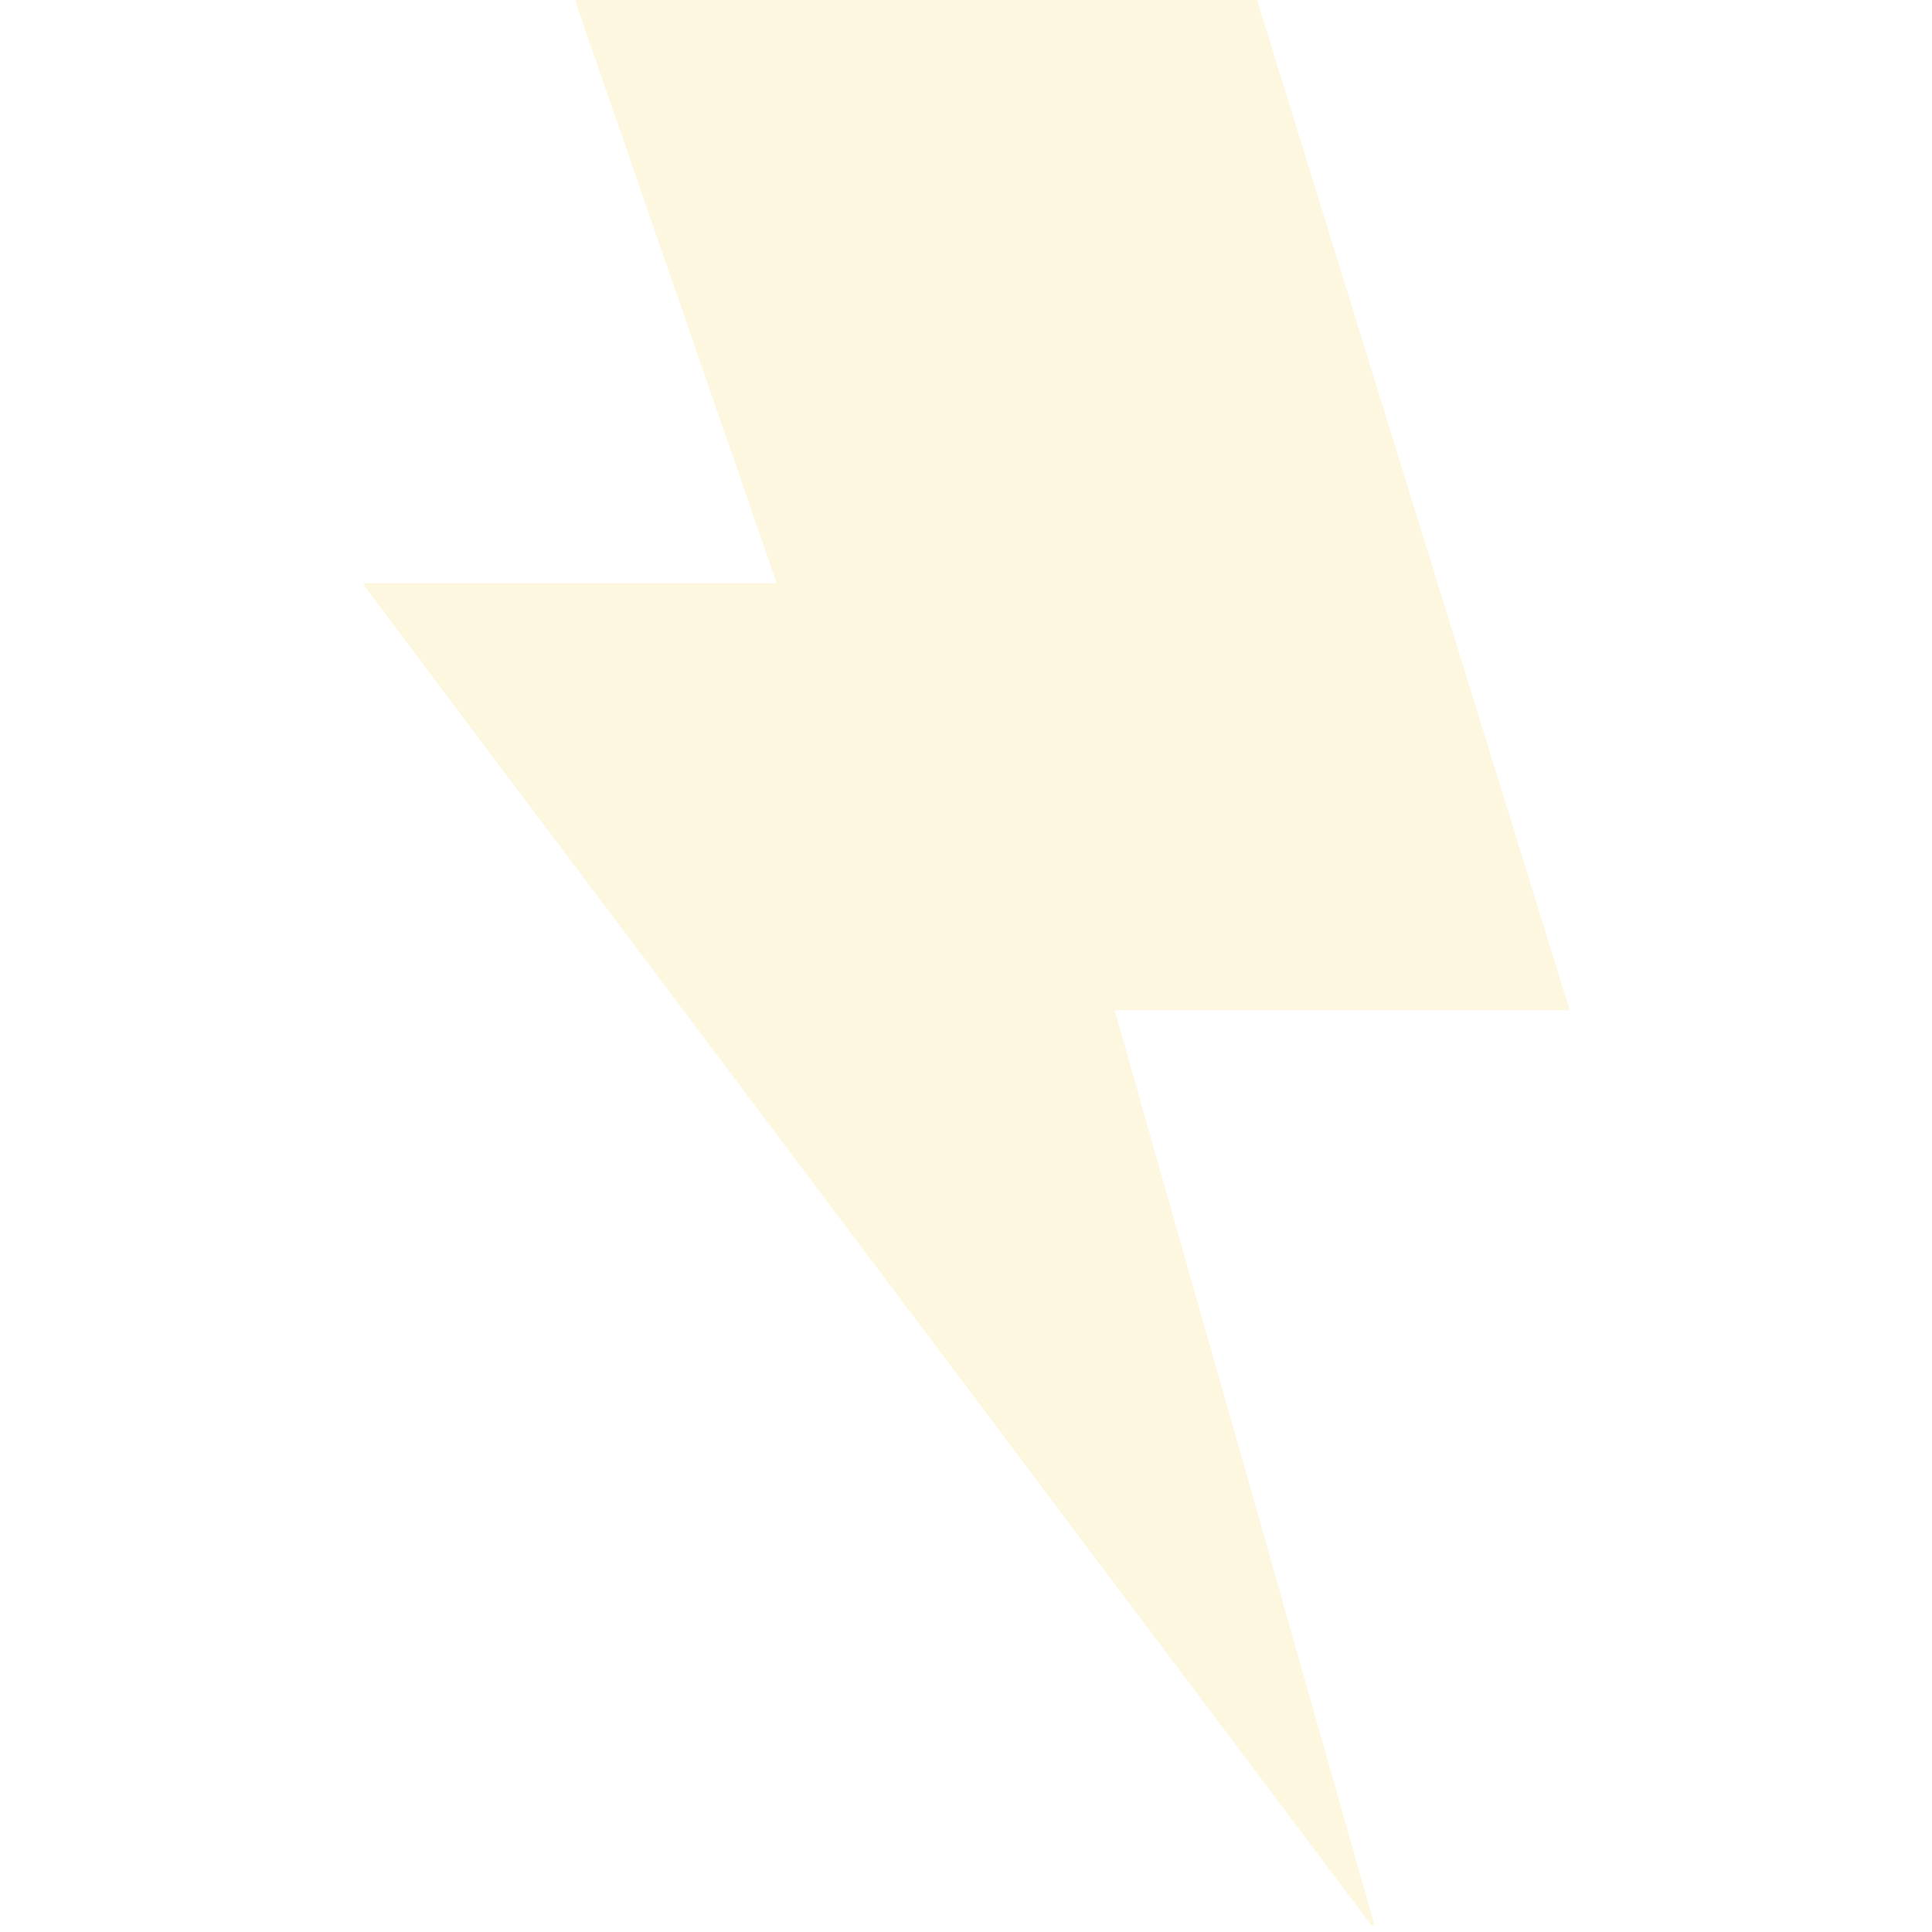
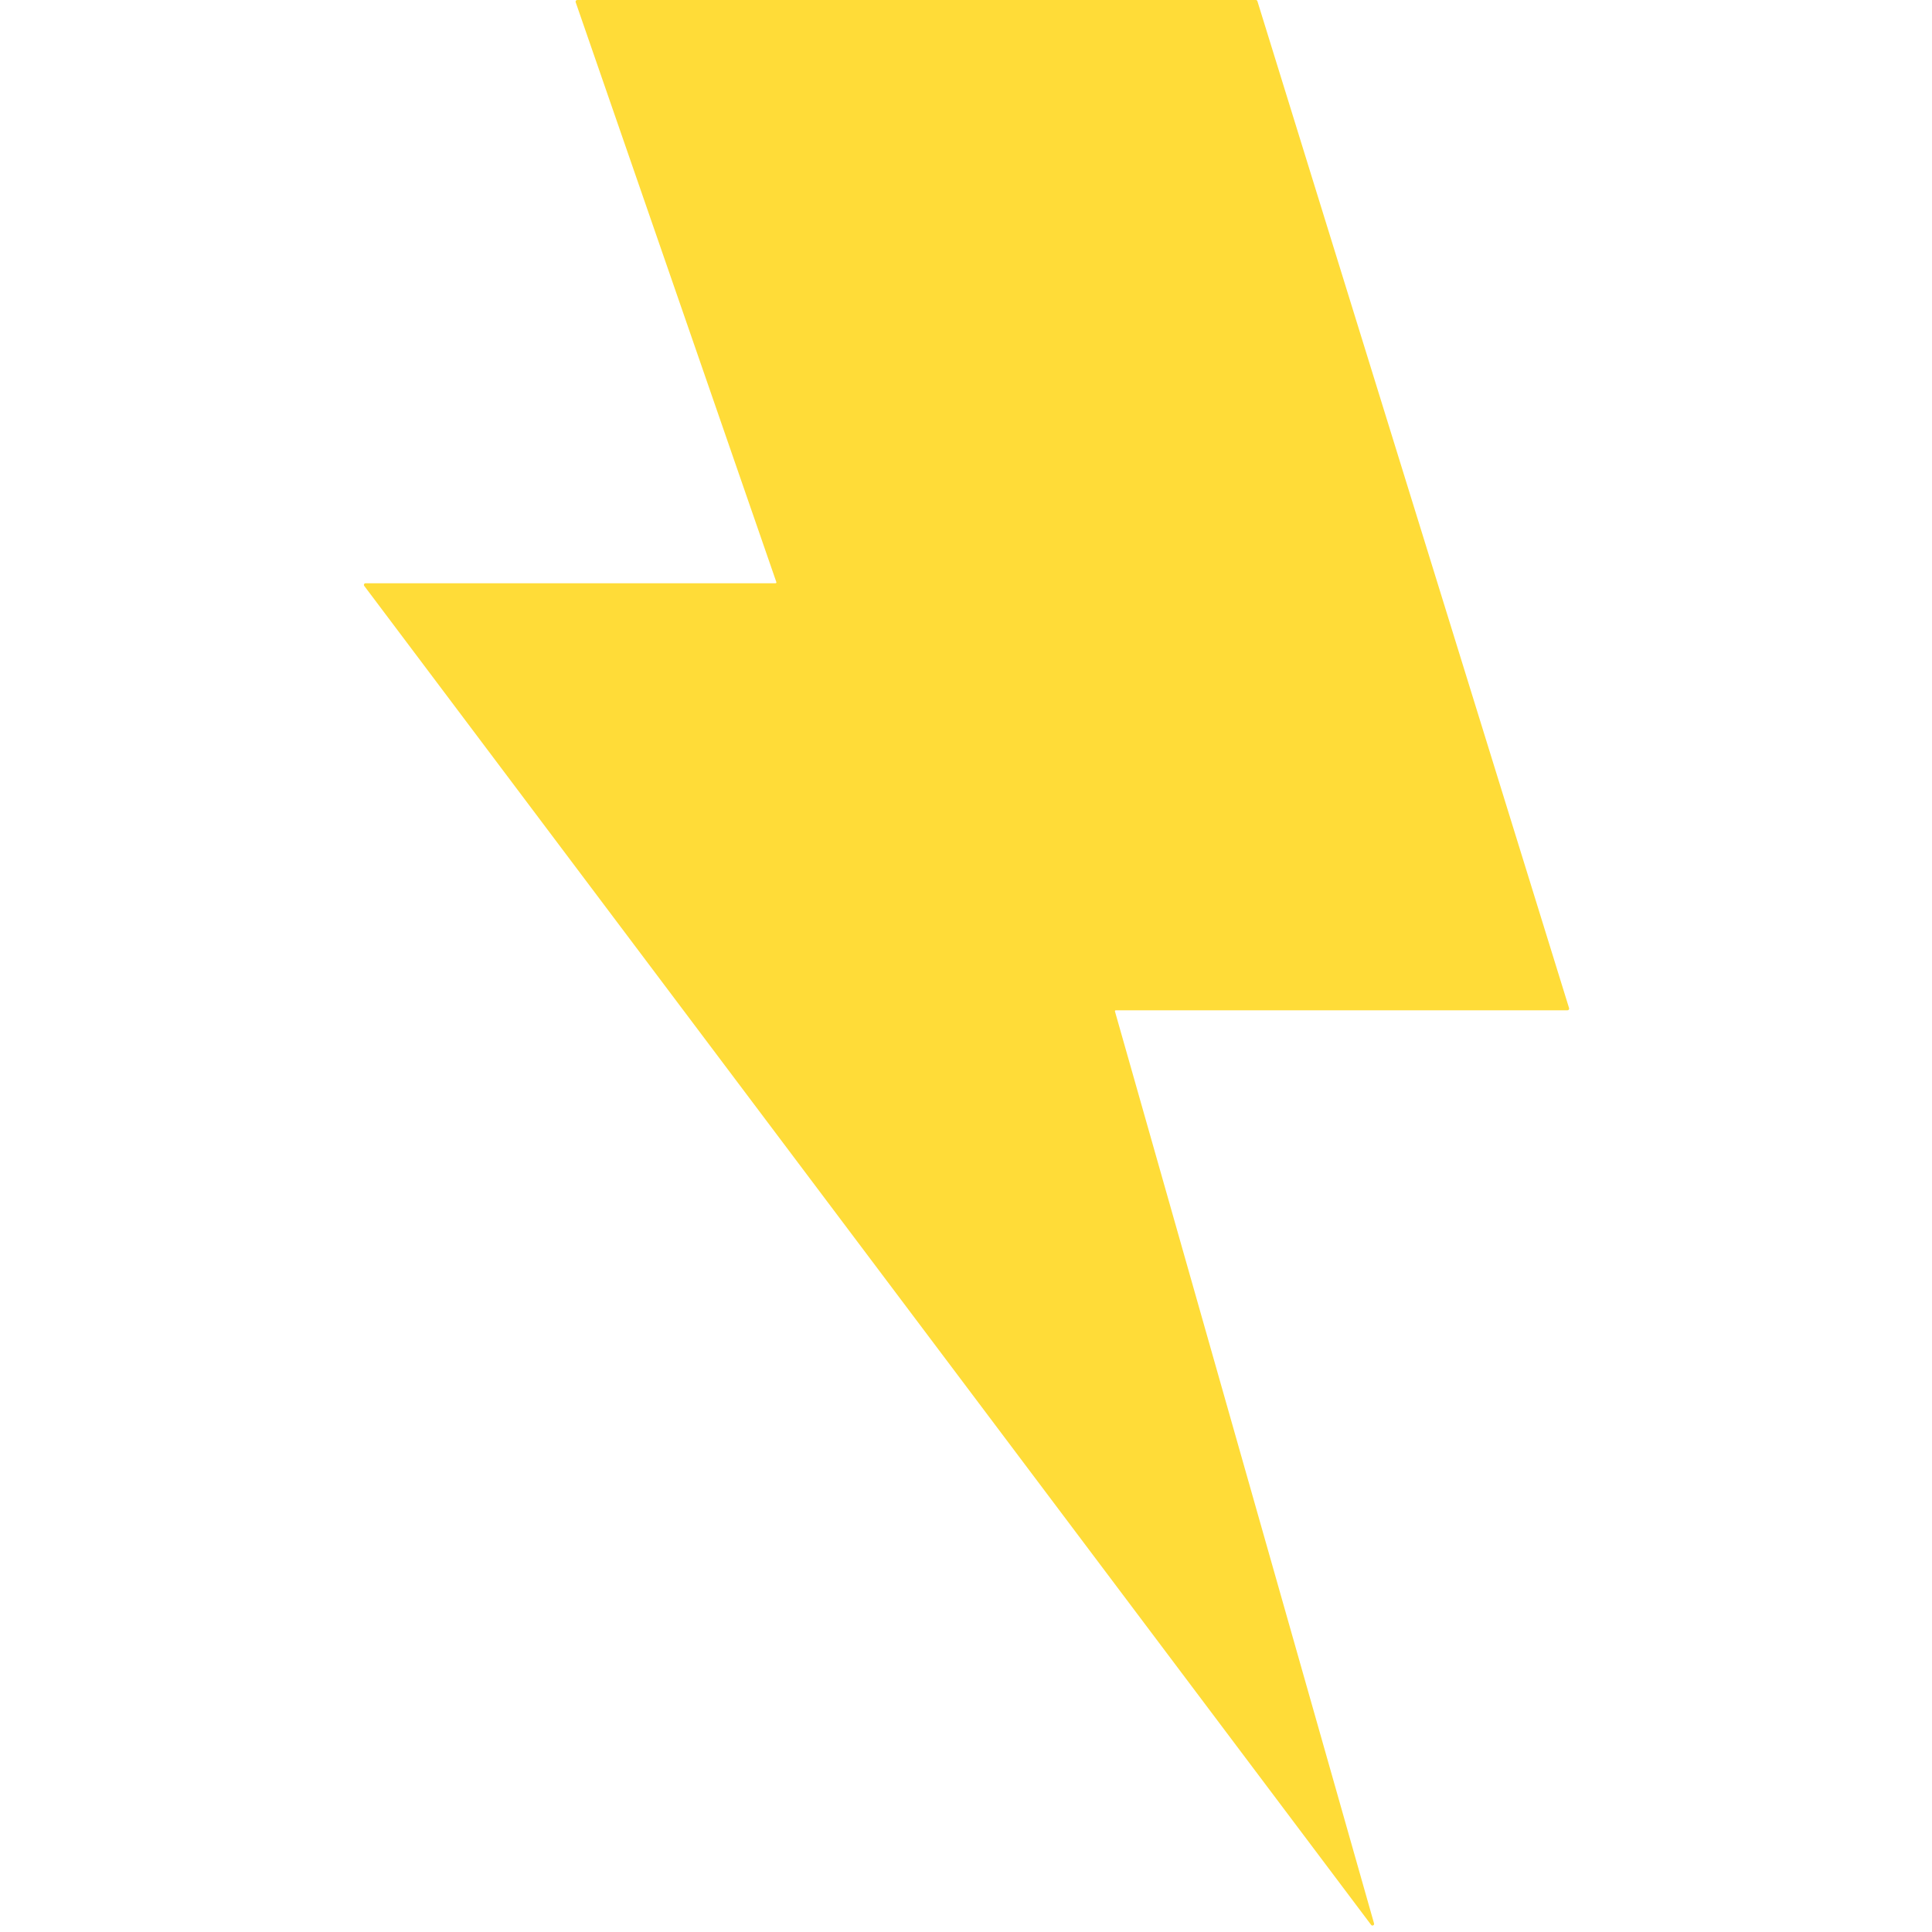
- <svg xmlns="http://www.w3.org/2000/svg" width="512" height="512" viewBox="0 0 512 512" fill="#FCF7DE">
-   <path fill-rule="evenodd" clip-rule="evenodd" d="M152.56 0.584C152.461 0.298 152.674 0 152.976 0H332.805C332.998 0 333.169 0.126 333.226 0.31L415.824 267.171C415.911 267.454 415.7 267.741 415.403 267.741H295.684C295.538 267.741 295.433 267.88 295.473 268.021L364.135 509.726C364.269 510.195 363.654 510.501 363.361 510.111L96.529 155.267C96.311 154.977 96.518 154.563 96.881 154.563H205.536C205.687 154.563 205.793 154.414 205.743 154.271L152.56 0.584Z" fill="#FCF7DE" />
+ <svg xmlns="http://www.w3.org/2000/svg" width="512" height="512" viewBox="0 0 512 512" fill="#ffdc38">
+   <path fill-rule="evenodd" clip-rule="evenodd" d="M152.56 0.584C152.461 0.298 152.674 0 152.976 0H332.805C332.998 0 333.169 0.126 333.226 0.31L415.824 267.171C415.911 267.454 415.7 267.741 415.403 267.741H295.684C295.538 267.741 295.433 267.88 295.473 268.021L364.135 509.726C364.269 510.195 363.654 510.501 363.361 510.111L96.529 155.267C96.311 154.977 96.518 154.563 96.881 154.563H205.536C205.687 154.563 205.793 154.414 205.743 154.271L152.56 0.584Z" fill="#ffdc38" />
</svg>
